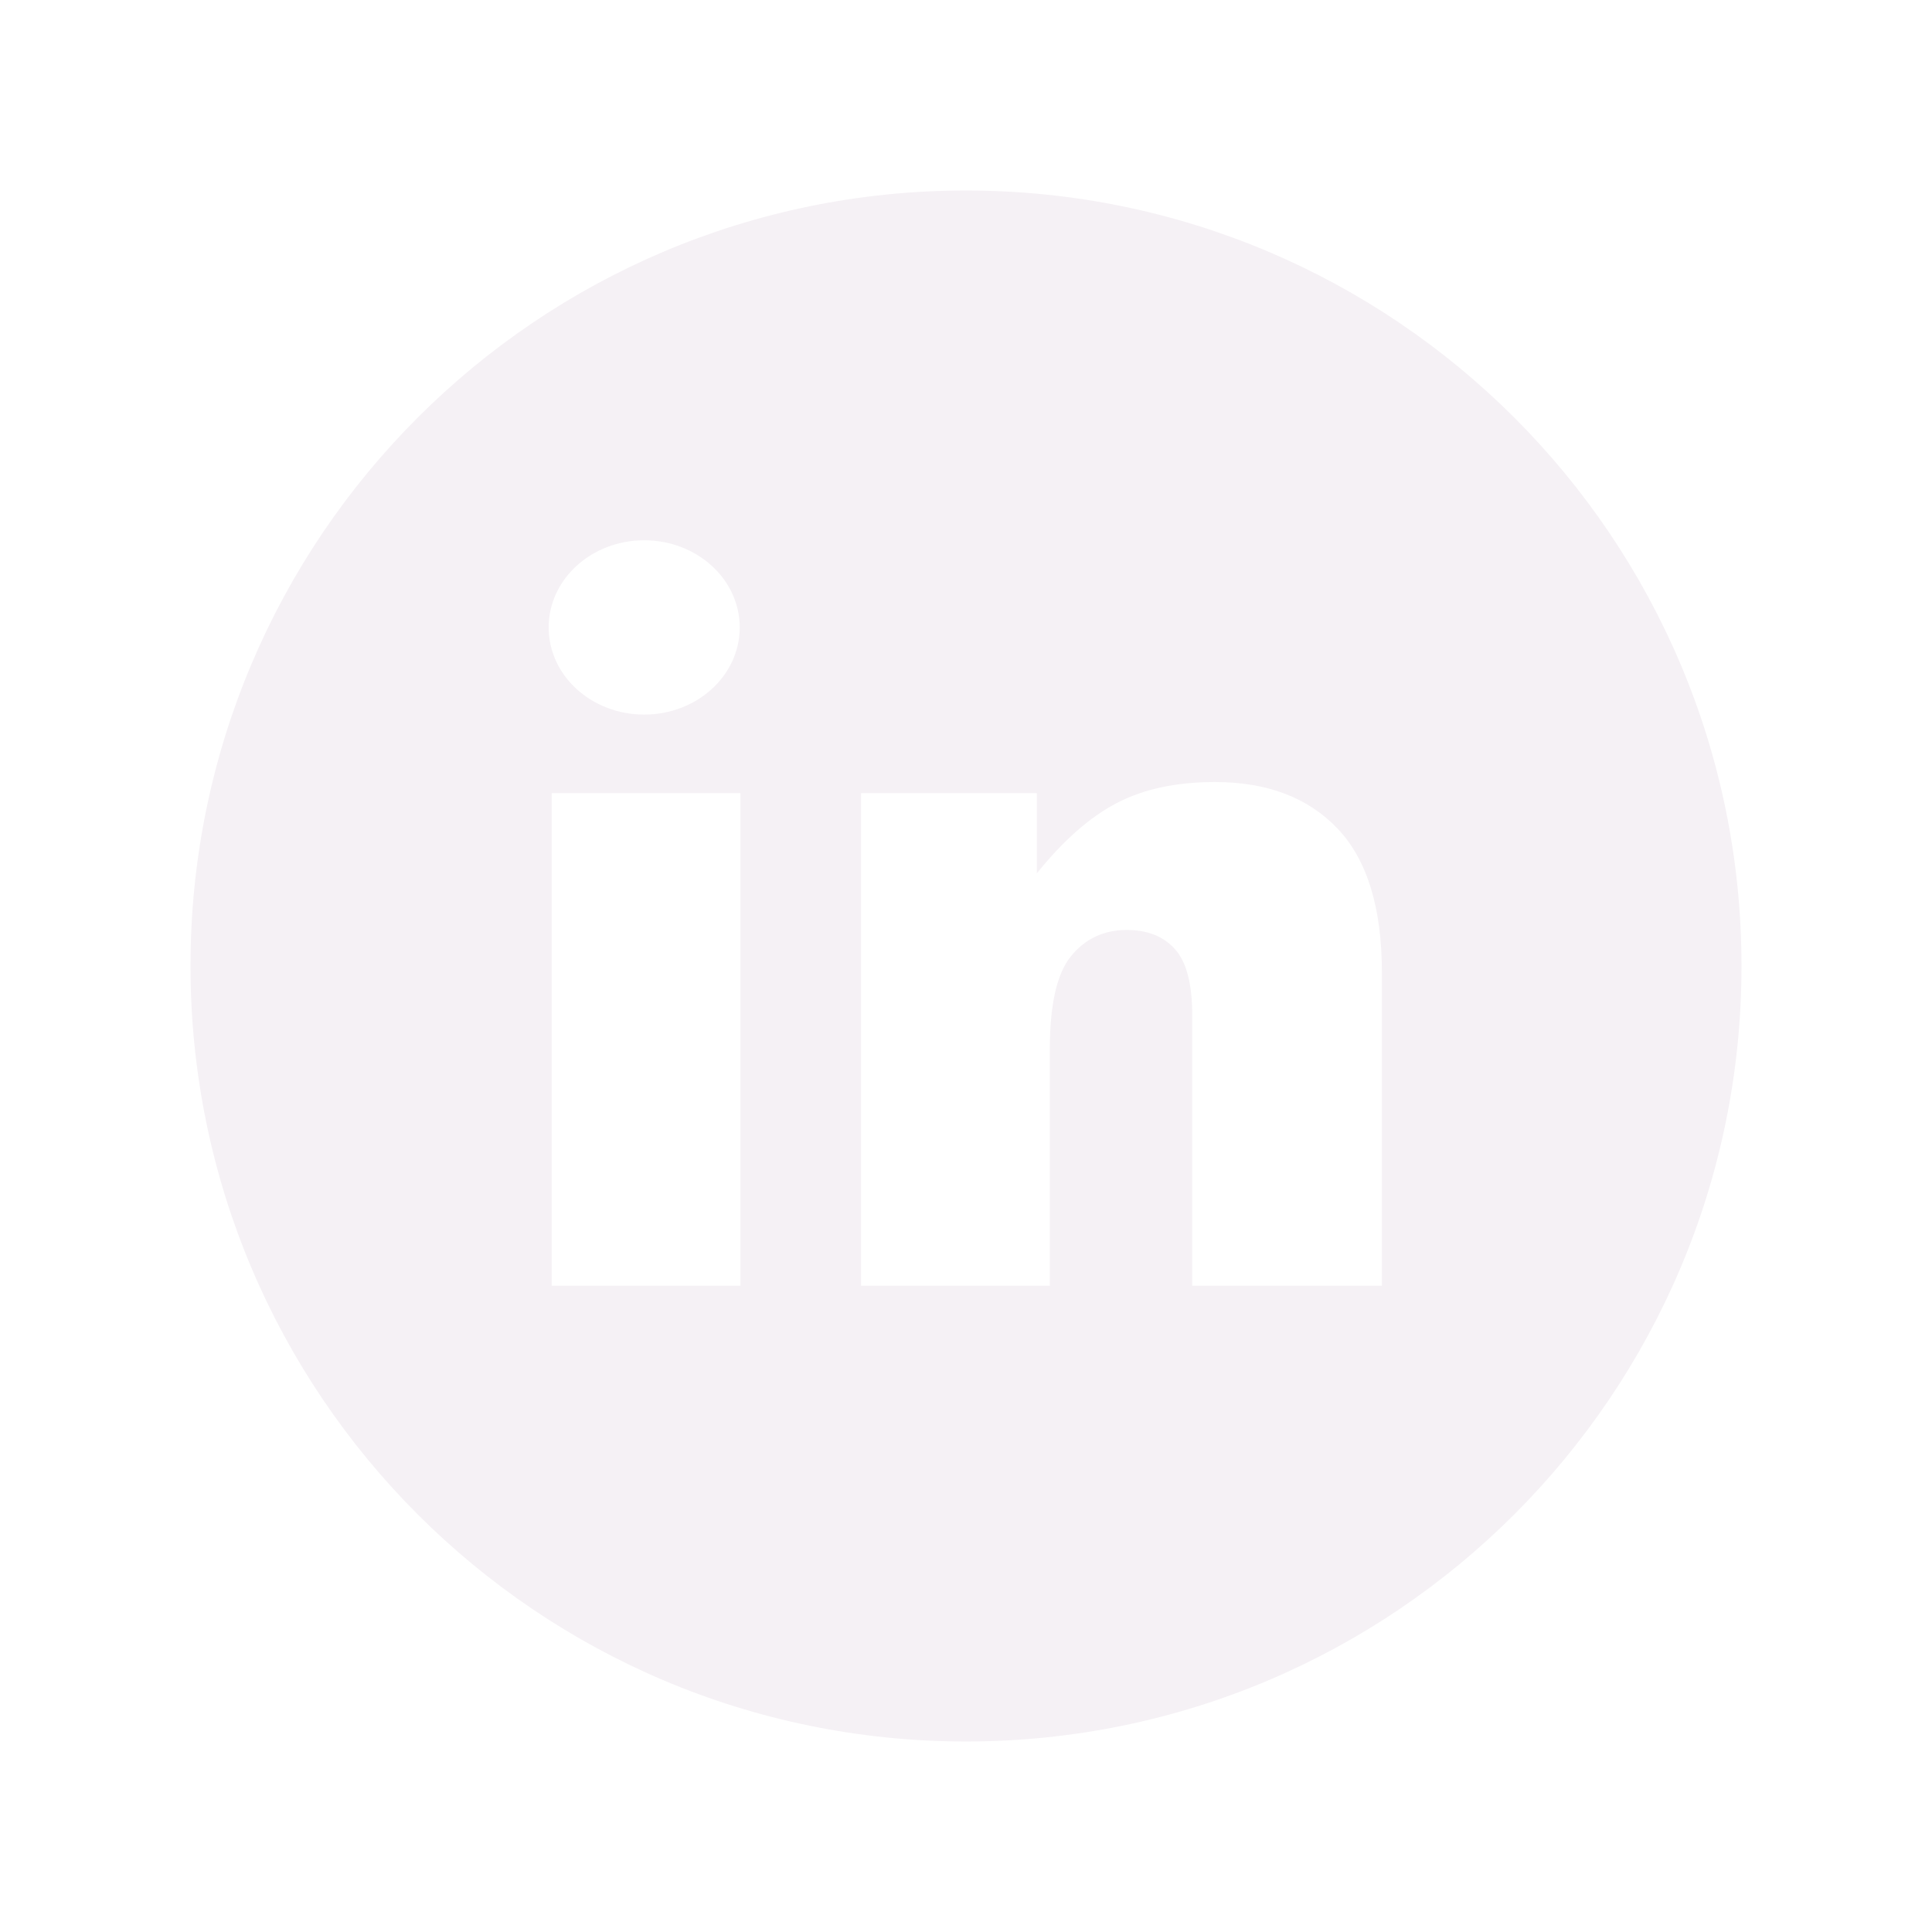
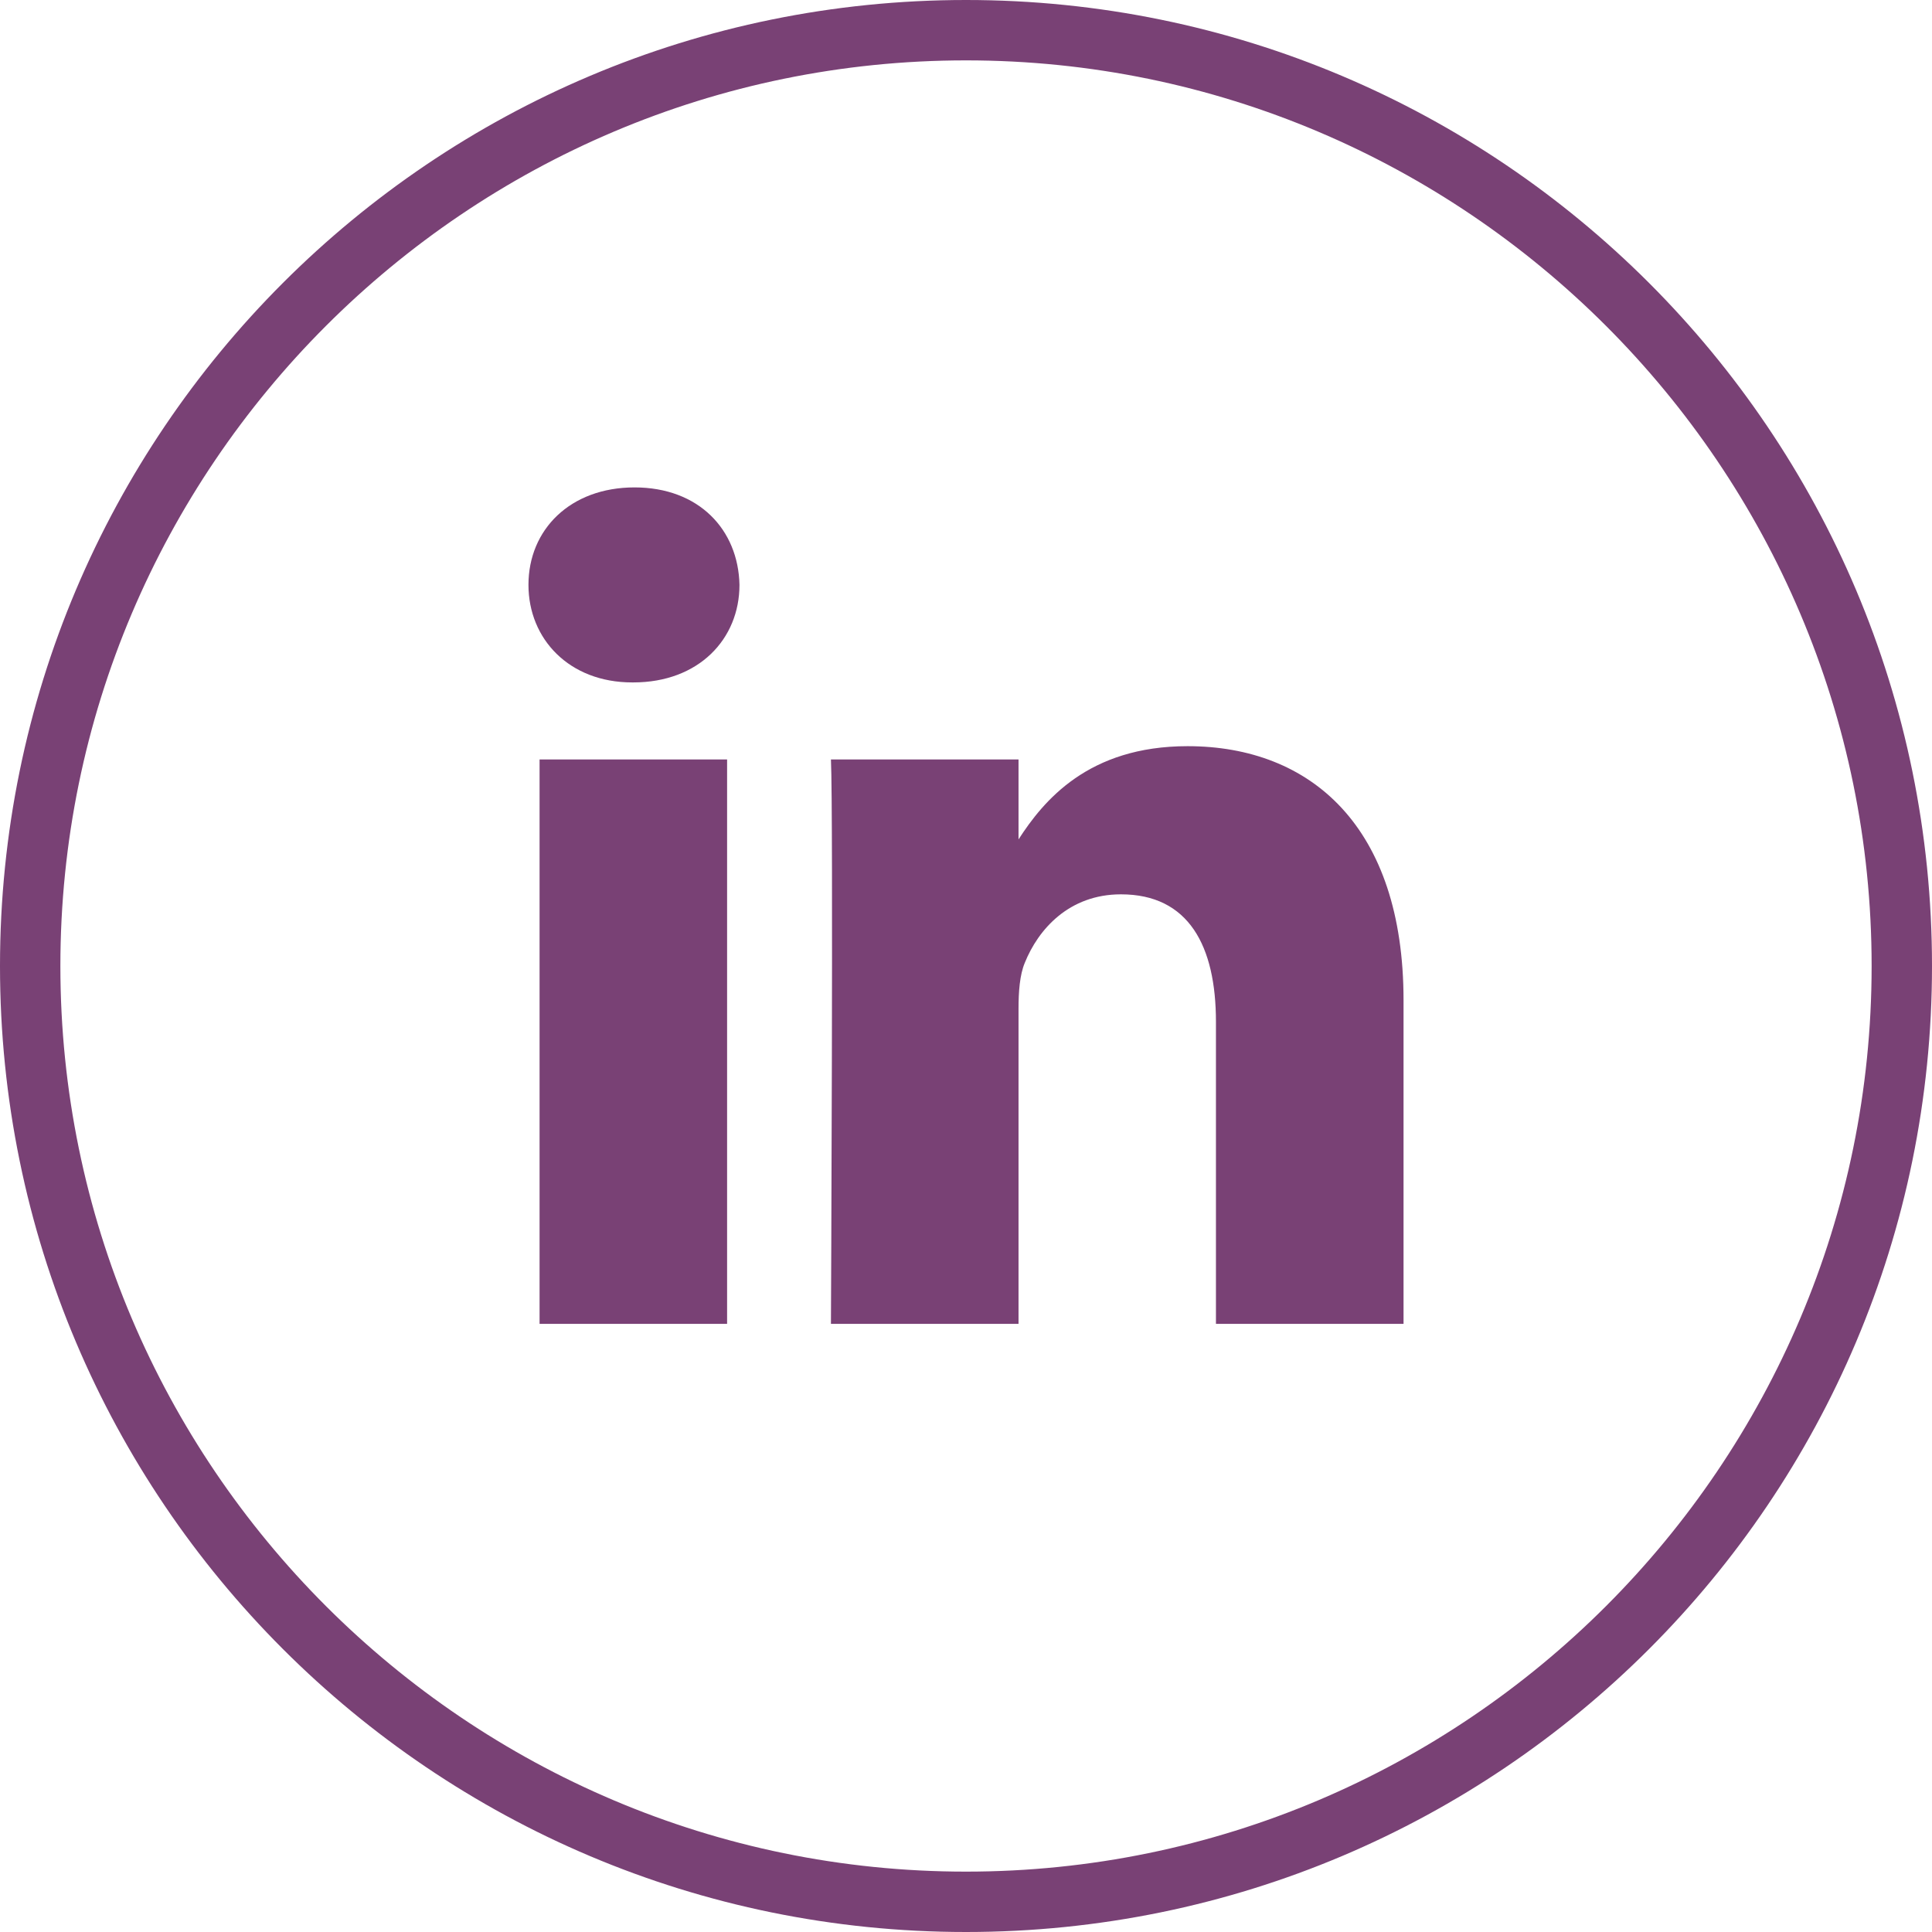
<svg xmlns="http://www.w3.org/2000/svg" width="288" height="288">
-   <svg width="288" height="288" viewBox="0 0 144.083 144">
-     <path fill="#f5f1f5" d="M72.04 14.166c-31.939 0-57.833 25.894-57.833 57.833 0 31.94 25.893 57.835 57.833 57.835 31.941 0 57.836-25.895 57.836-57.835-.001-31.939-25.895-57.833-57.836-57.833zM48.042 40.25c3.934 0 7.125 2.91 7.125 6.5s-3.191 6.5-7.125 6.5c-3.936 0-7.125-2.91-7.125-6.5s3.189-6.5 7.125-6.5zm7.179 55.595H41.143V59.11h14.078v36.735zm47.838 0H88.913v-20.2c0-2.306-.428-3.938-1.281-4.896-.854-.956-2.053-1.436-3.596-1.436-1.707 0-3.092.646-4.152 1.938-1.061 1.292-1.59 3.609-1.59 6.953v17.641H64.215V59.11h13.109v5.983c1.959-2.443 3.943-4.19 5.949-5.24 2.006-1.049 4.449-1.573 7.332-1.573 3.898 0 6.947 1.158 9.15 3.476 2.201 2.317 3.303 5.897 3.303 10.74v23.349z" class="color000 svgShape" />
+   <svg width="288" height="288" viewBox="0 0 32 32">
+     <g fill="#303a52" class="color414752 svgShape">
+       <path fill="#794175" d="M23.247 21.927v-5.36c0-2.872-1.533-4.208-3.577-4.208-1.649 0-2.388.907-2.8 1.544v-1.324h-3.107c.041.877 0 9.348 0 9.348h3.107v-5.221c0-.279.02-.558.103-.757.224-.558.735-1.136 1.593-1.136 1.125 0 1.574.857 1.574 2.113v5.001h3.107zM10.49 11.303c1.083 0 1.758-.718 1.758-1.616-.02-.917-.675-1.614-1.738-1.614s-1.757.697-1.757 1.614c0 .897.675 1.616 1.717 1.616h.02zm1.553 10.624v-9.348H8.937v9.348h3.106z" class="color000 svgShape" />
+       <path fill="#794175" d="M16 1c8.271 0 15 6.729 15 15s-6.729 15-15 15S1 24.271 1 16 7.729 1 16 1m0-1C7.163 0 0 7.163 0 16s7.164 16 16 16 16-7.164 16-16S24.836 0 16 0z" class="color000 svgShape" />
+     </g>
  </svg>
</svg>
